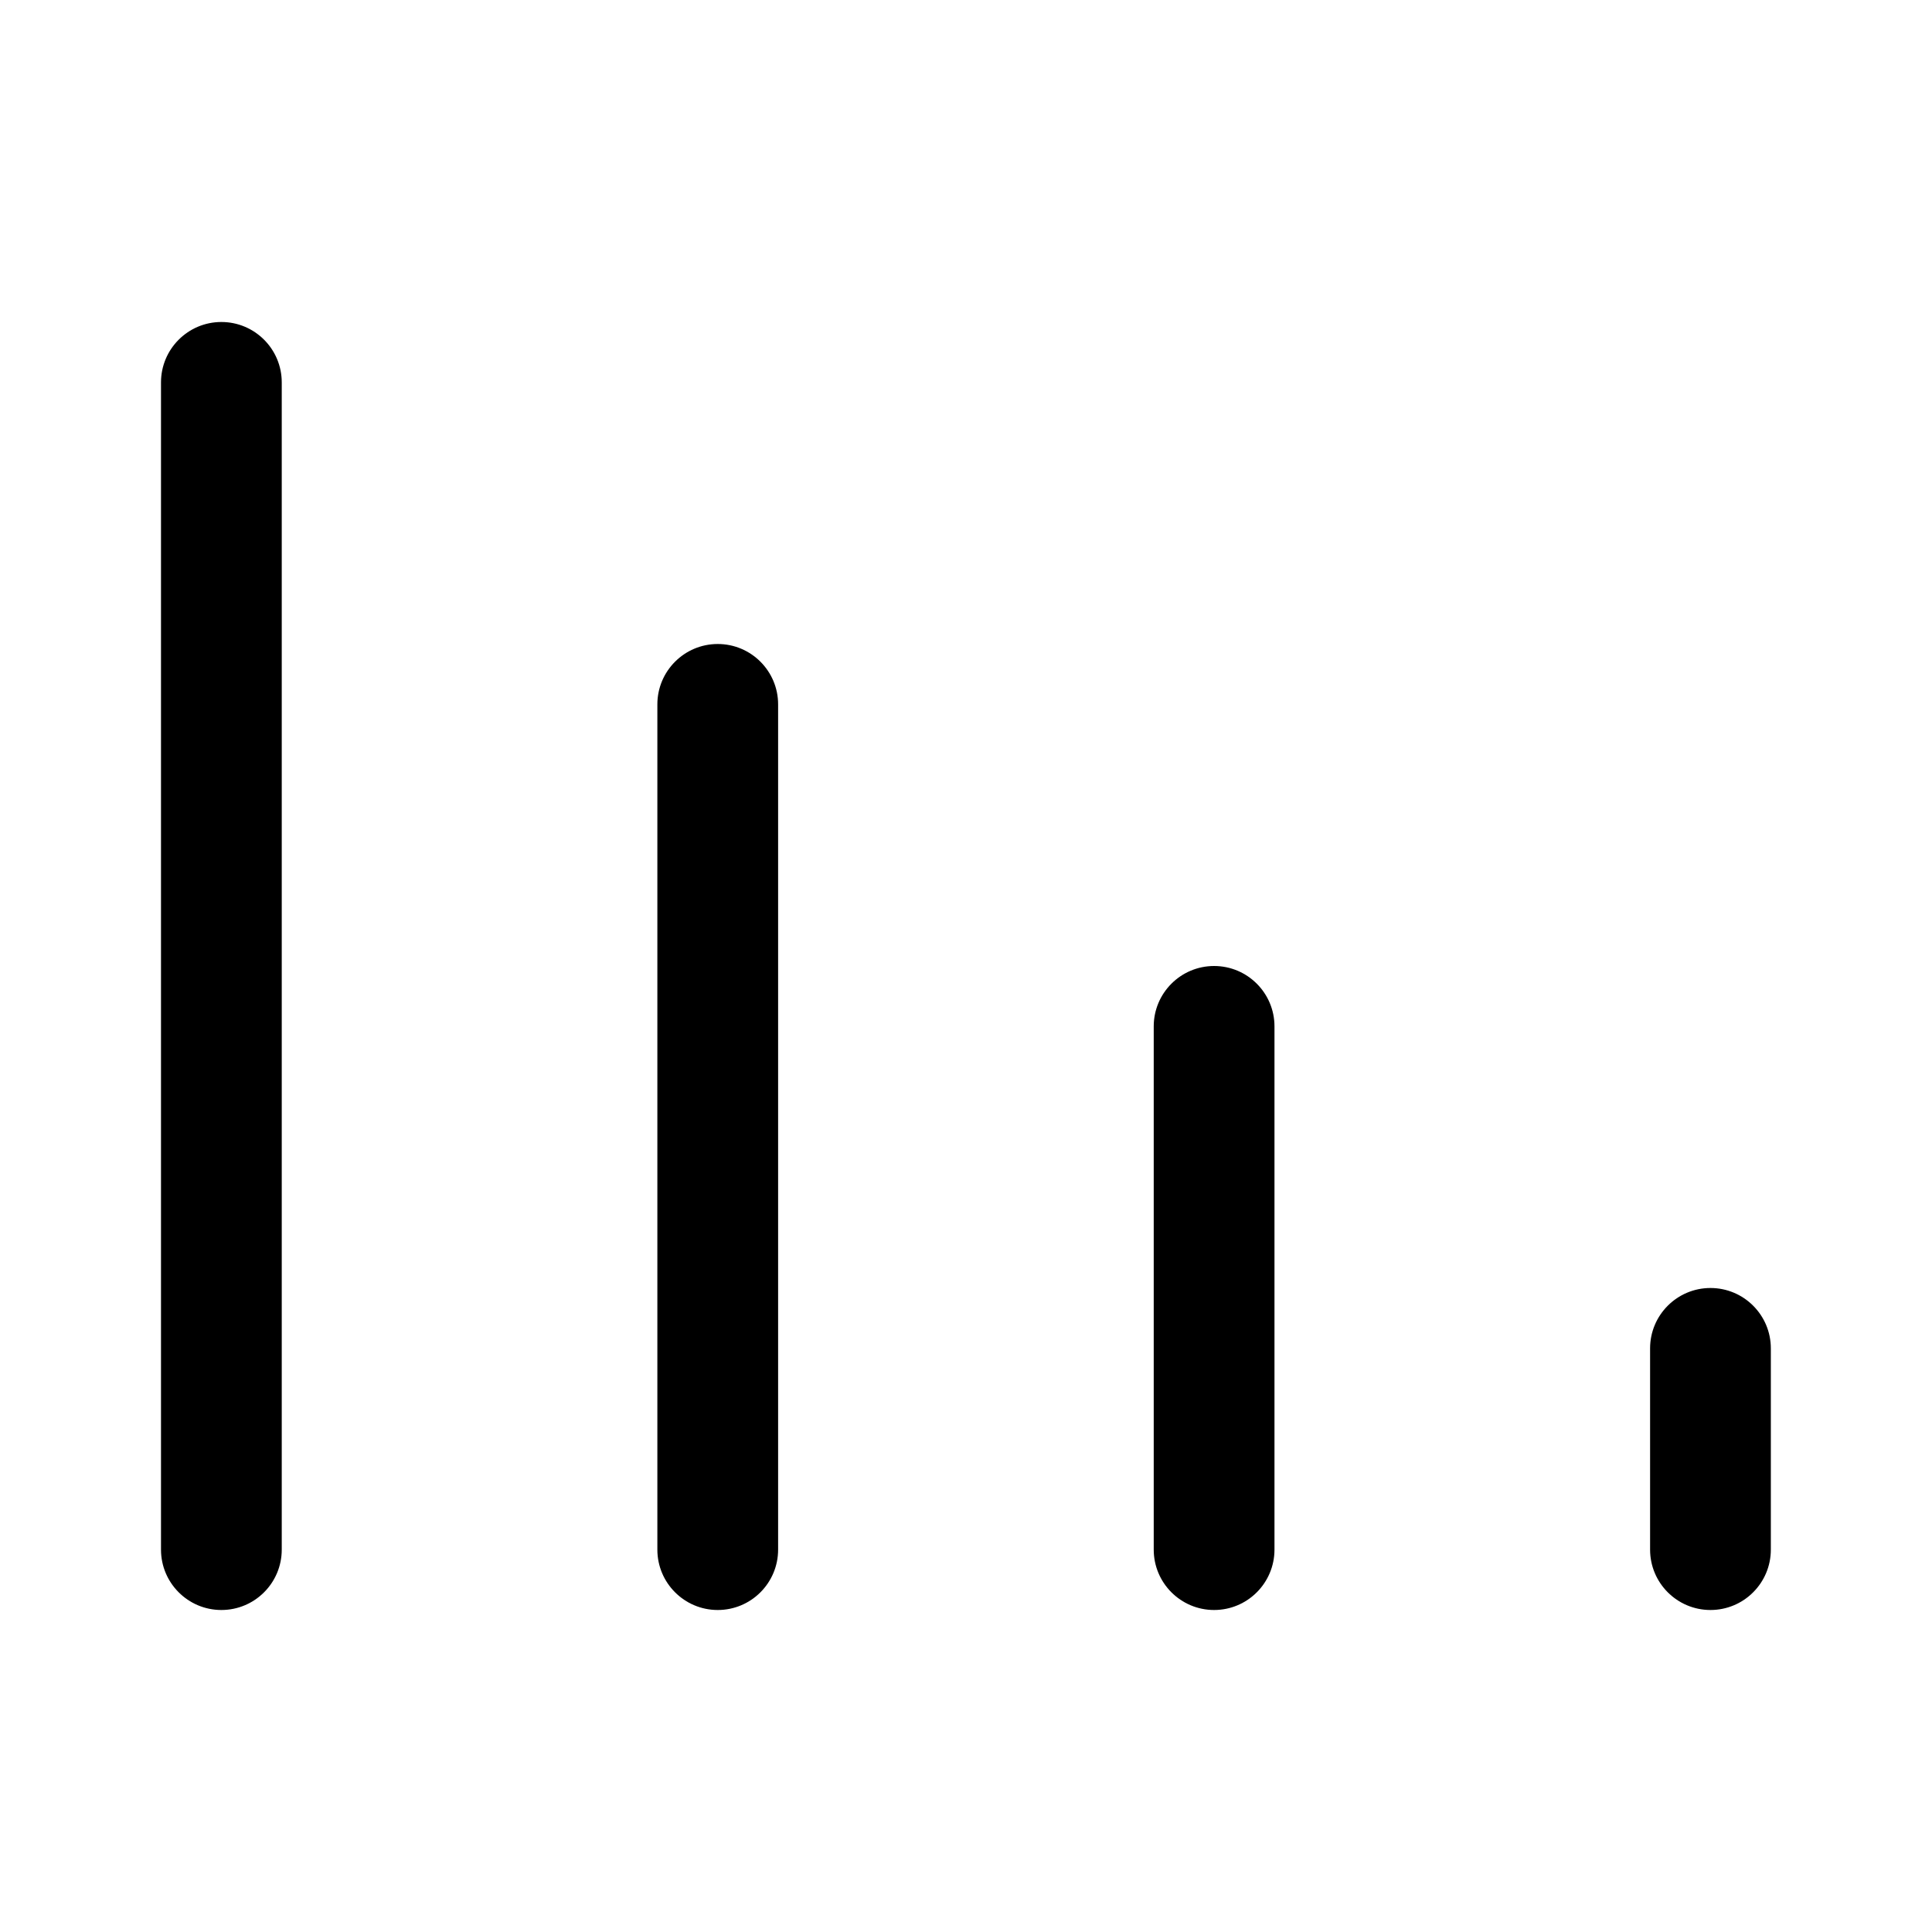
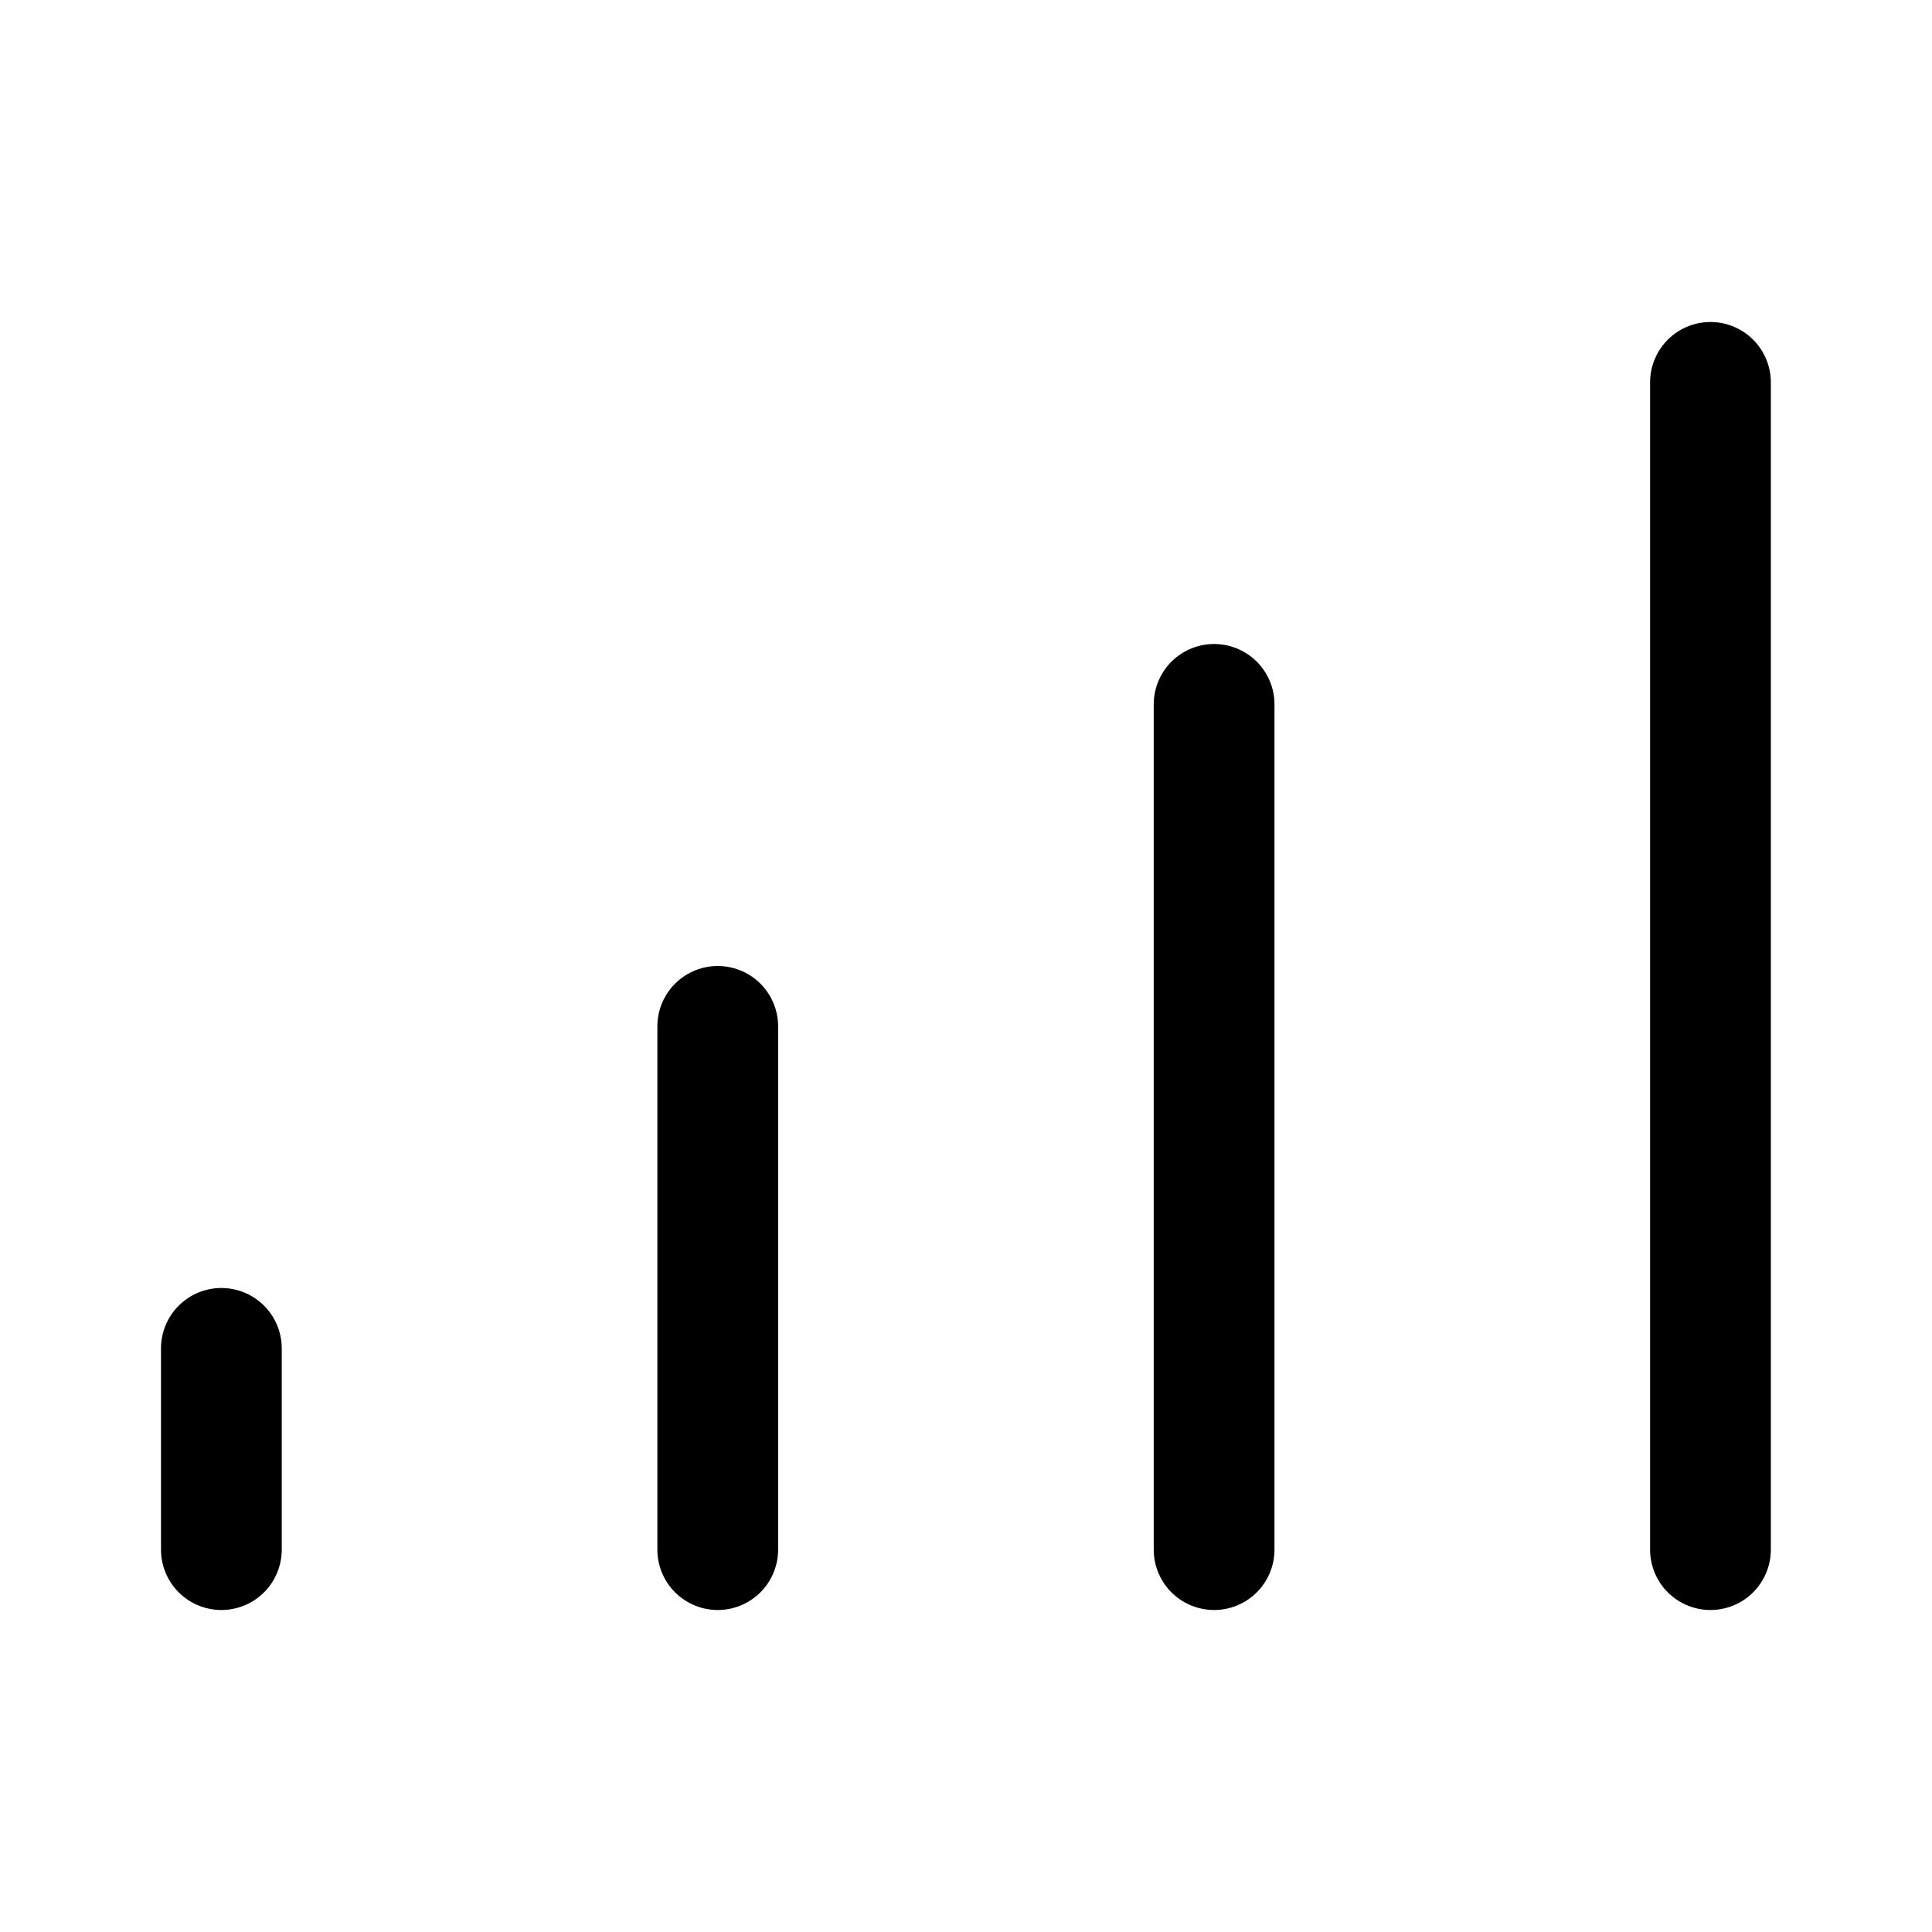
<svg xmlns="http://www.w3.org/2000/svg" width="24" height="24" viewBox="0 0 24 24" fill="none">
-   <path fill-rule="evenodd" clip-rule="evenodd" d="M2.75 4C3.164 4 3.5 4.336 3.5 4.75V19.25C3.5 19.664 3.164 20 2.75 20C2.336 20 2 19.664 2 19.25V4.75C2 4.336 2.336 4 2.75 4ZM8.916 8C9.33 8 9.666 8.336 9.666 8.75V19.25C9.666 19.664 9.33 20 8.916 20C8.502 20 8.166 19.664 8.166 19.25V8.75C8.166 8.336 8.502 8 8.916 8ZM15.082 12C15.496 12 15.832 12.336 15.832 12.75V19.25C15.832 19.664 15.496 20 15.082 20C14.668 20 14.332 19.664 14.332 19.25V12.75C14.332 12.336 14.668 12 15.082 12ZM21.248 16C21.662 16 21.998 16.336 21.998 16.75V19.25C21.998 19.664 21.662 20 21.248 20C20.834 20 20.498 19.664 20.498 19.25V16.75C20.498 16.336 20.834 16 21.248 16Z" fill="currentColor" />
+   <path d="M2.75 16.75V19.25M8.916 12.75L8.916 19.25M15.082 8.75V19.25M21.248 4.75V19.25" stroke="currentColor" stroke-width="1.5" stroke-linecap="round" stroke-linejoin="round" />
</svg>
